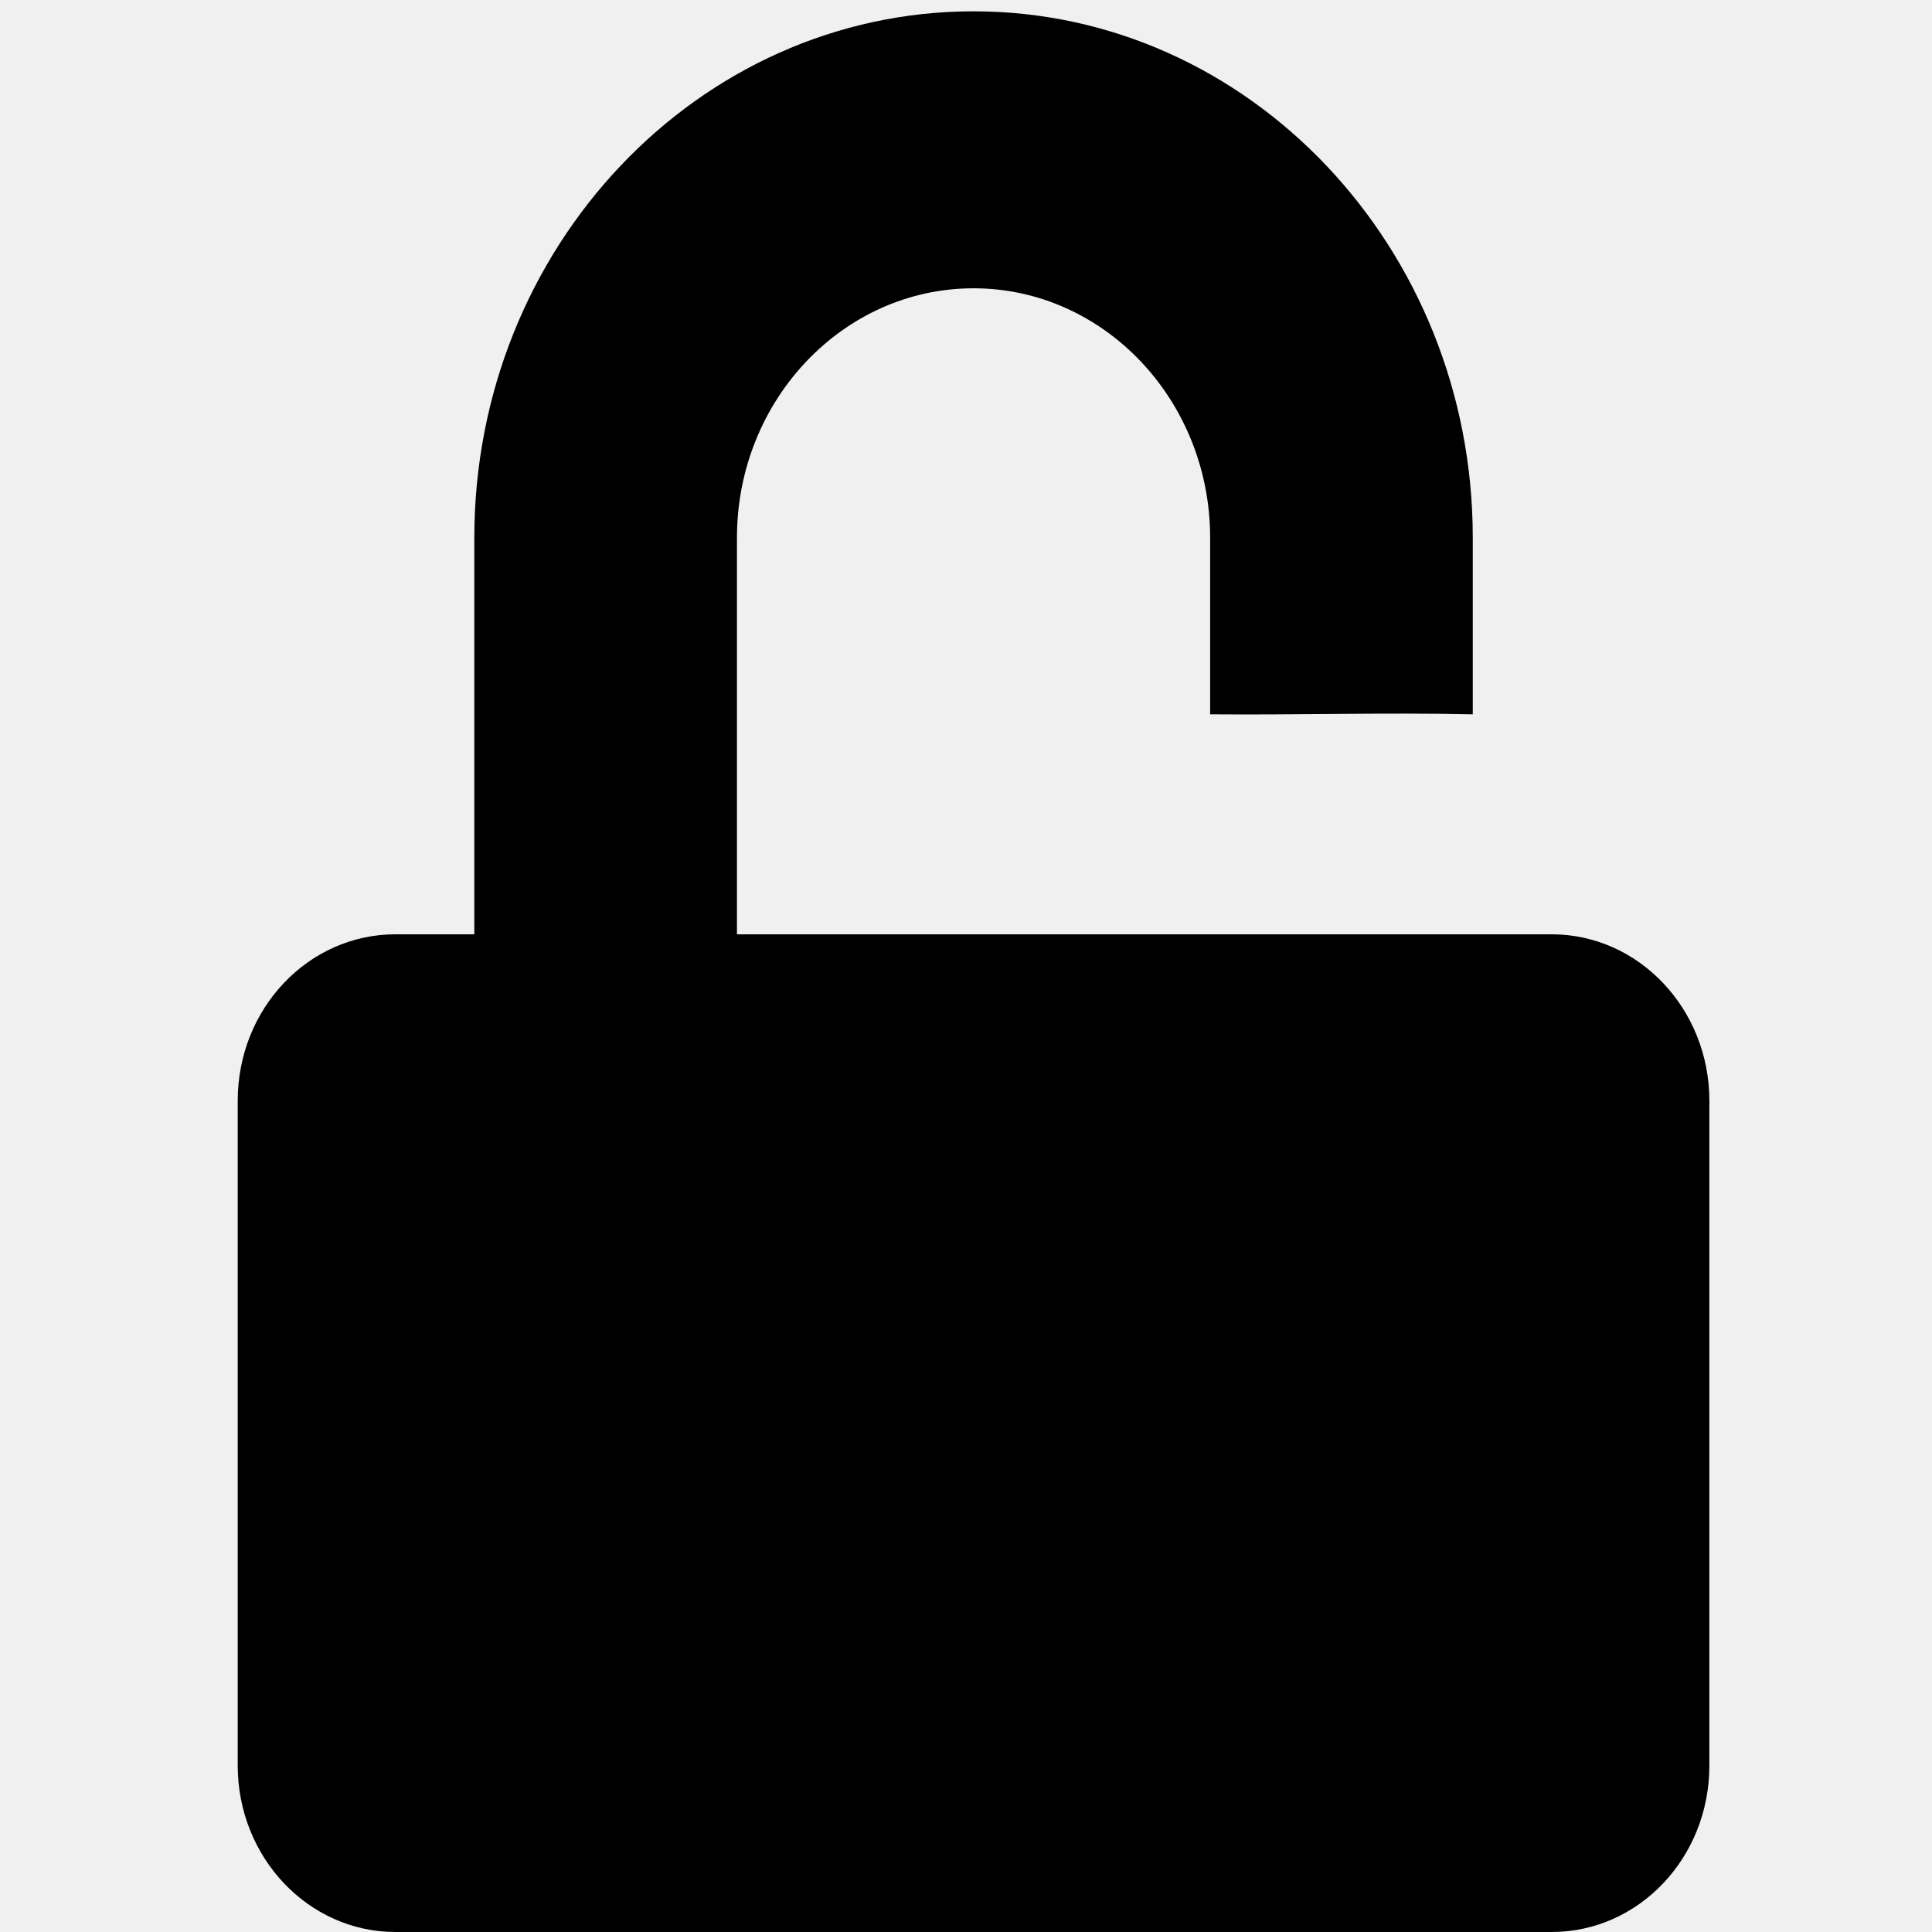
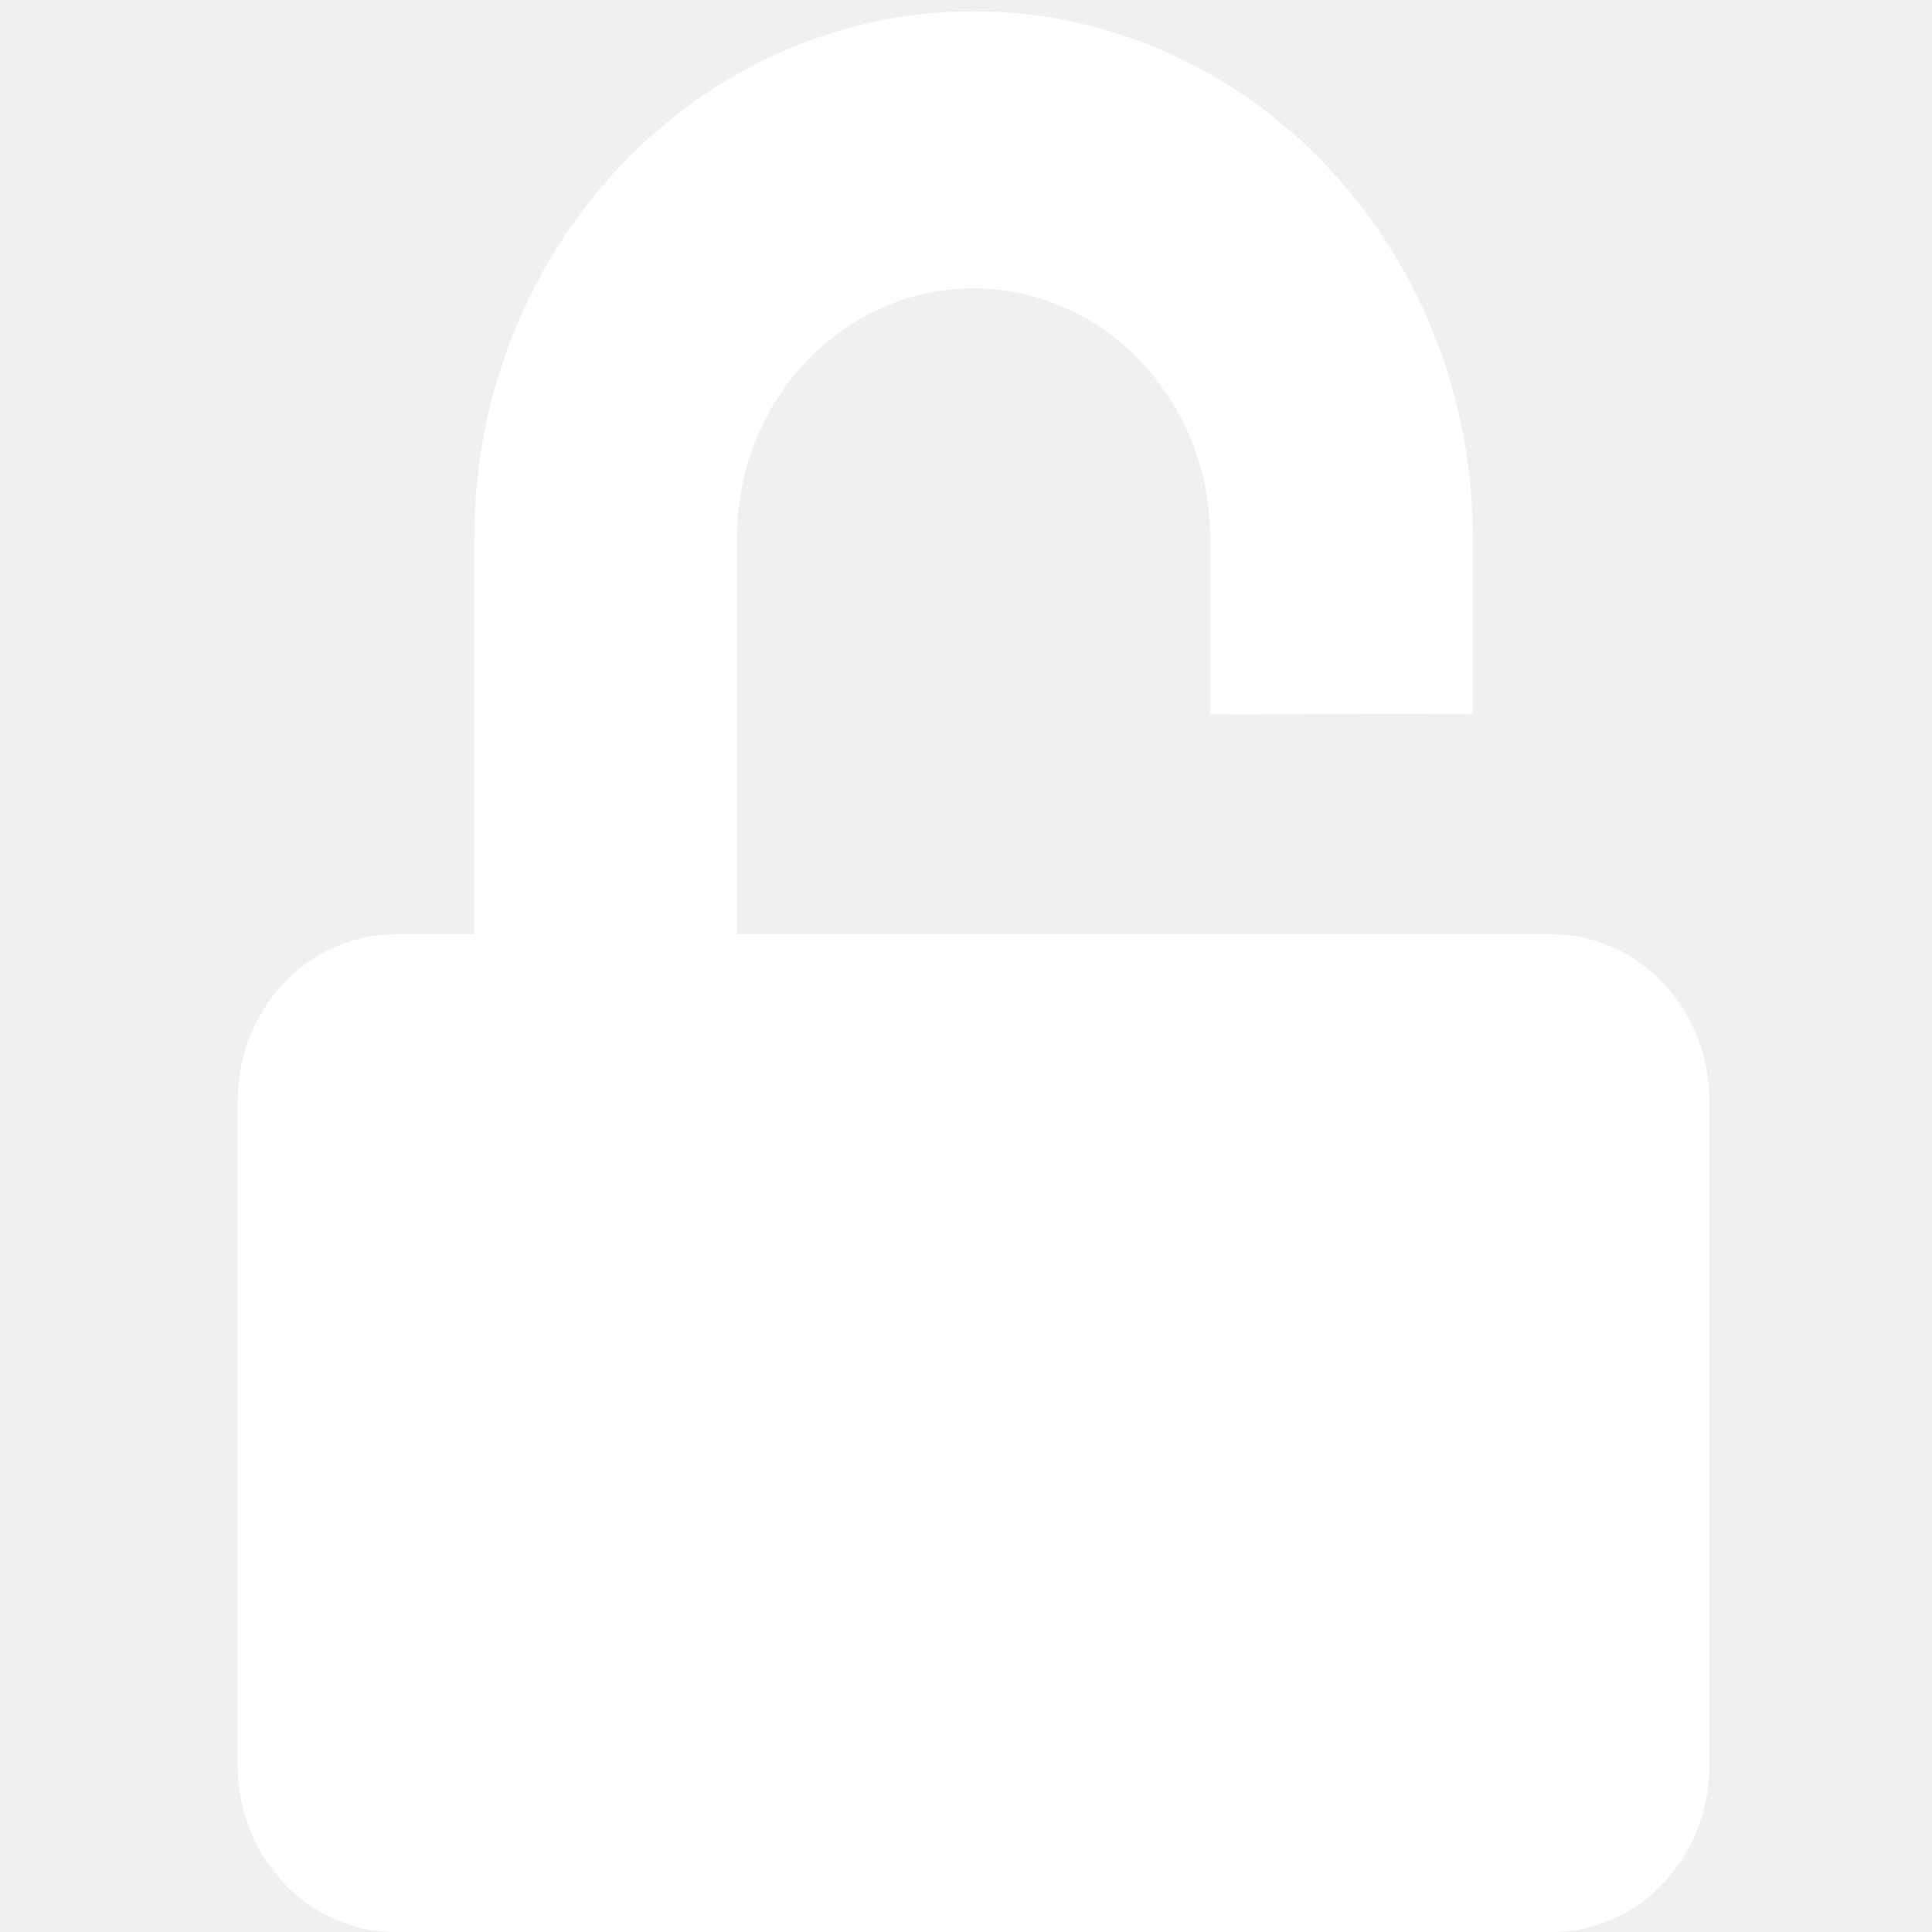
<svg xmlns="http://www.w3.org/2000/svg" width="512" height="512" viewBox="0 0 512 512">
-   <path fill="currentColor" d="M411.2,247.6H195.3V142.5c0-36.4,28.1-66.1,62.7-66.1s62.7,29.7,62.7,66.1v46.8c23.2,0.2,46.4-0.5,69.6,0v-46.8  C390.3,65.6,331,3,258,3S125.7,65.6,125.7,142.5v105.1h-20.9c-23.1,0-41.8,19.7-41.8,44.1v176.2c0,24.3,18.7,44.1,41.8,44.1h306.4  c23.1,0,41.8-19.7,41.8-44.1V291.7C453,267.4,434.3,247.6,411.2,247.6" />
+   <path fill="#FFFFFF" d="M411.2,247.6H195.3V142.5c0-36.4,28.1-66.1,62.7-66.1s62.7,29.7,62.7,66.1v46.8c23.2,0.2,46.4-0.5,69.6,0v-46.8  C390.3,65.6,331,3,258,3S125.7,65.6,125.7,142.5v105.1h-20.9c-23.1,0-41.8,19.7-41.8,44.1v176.2c0,24.3,18.7,44.1,41.8,44.1h306.4  c23.1,0,41.8-19.7,41.8-44.1V291.7C453,267.4,434.3,247.6,411.2,247.6" />
</svg>
